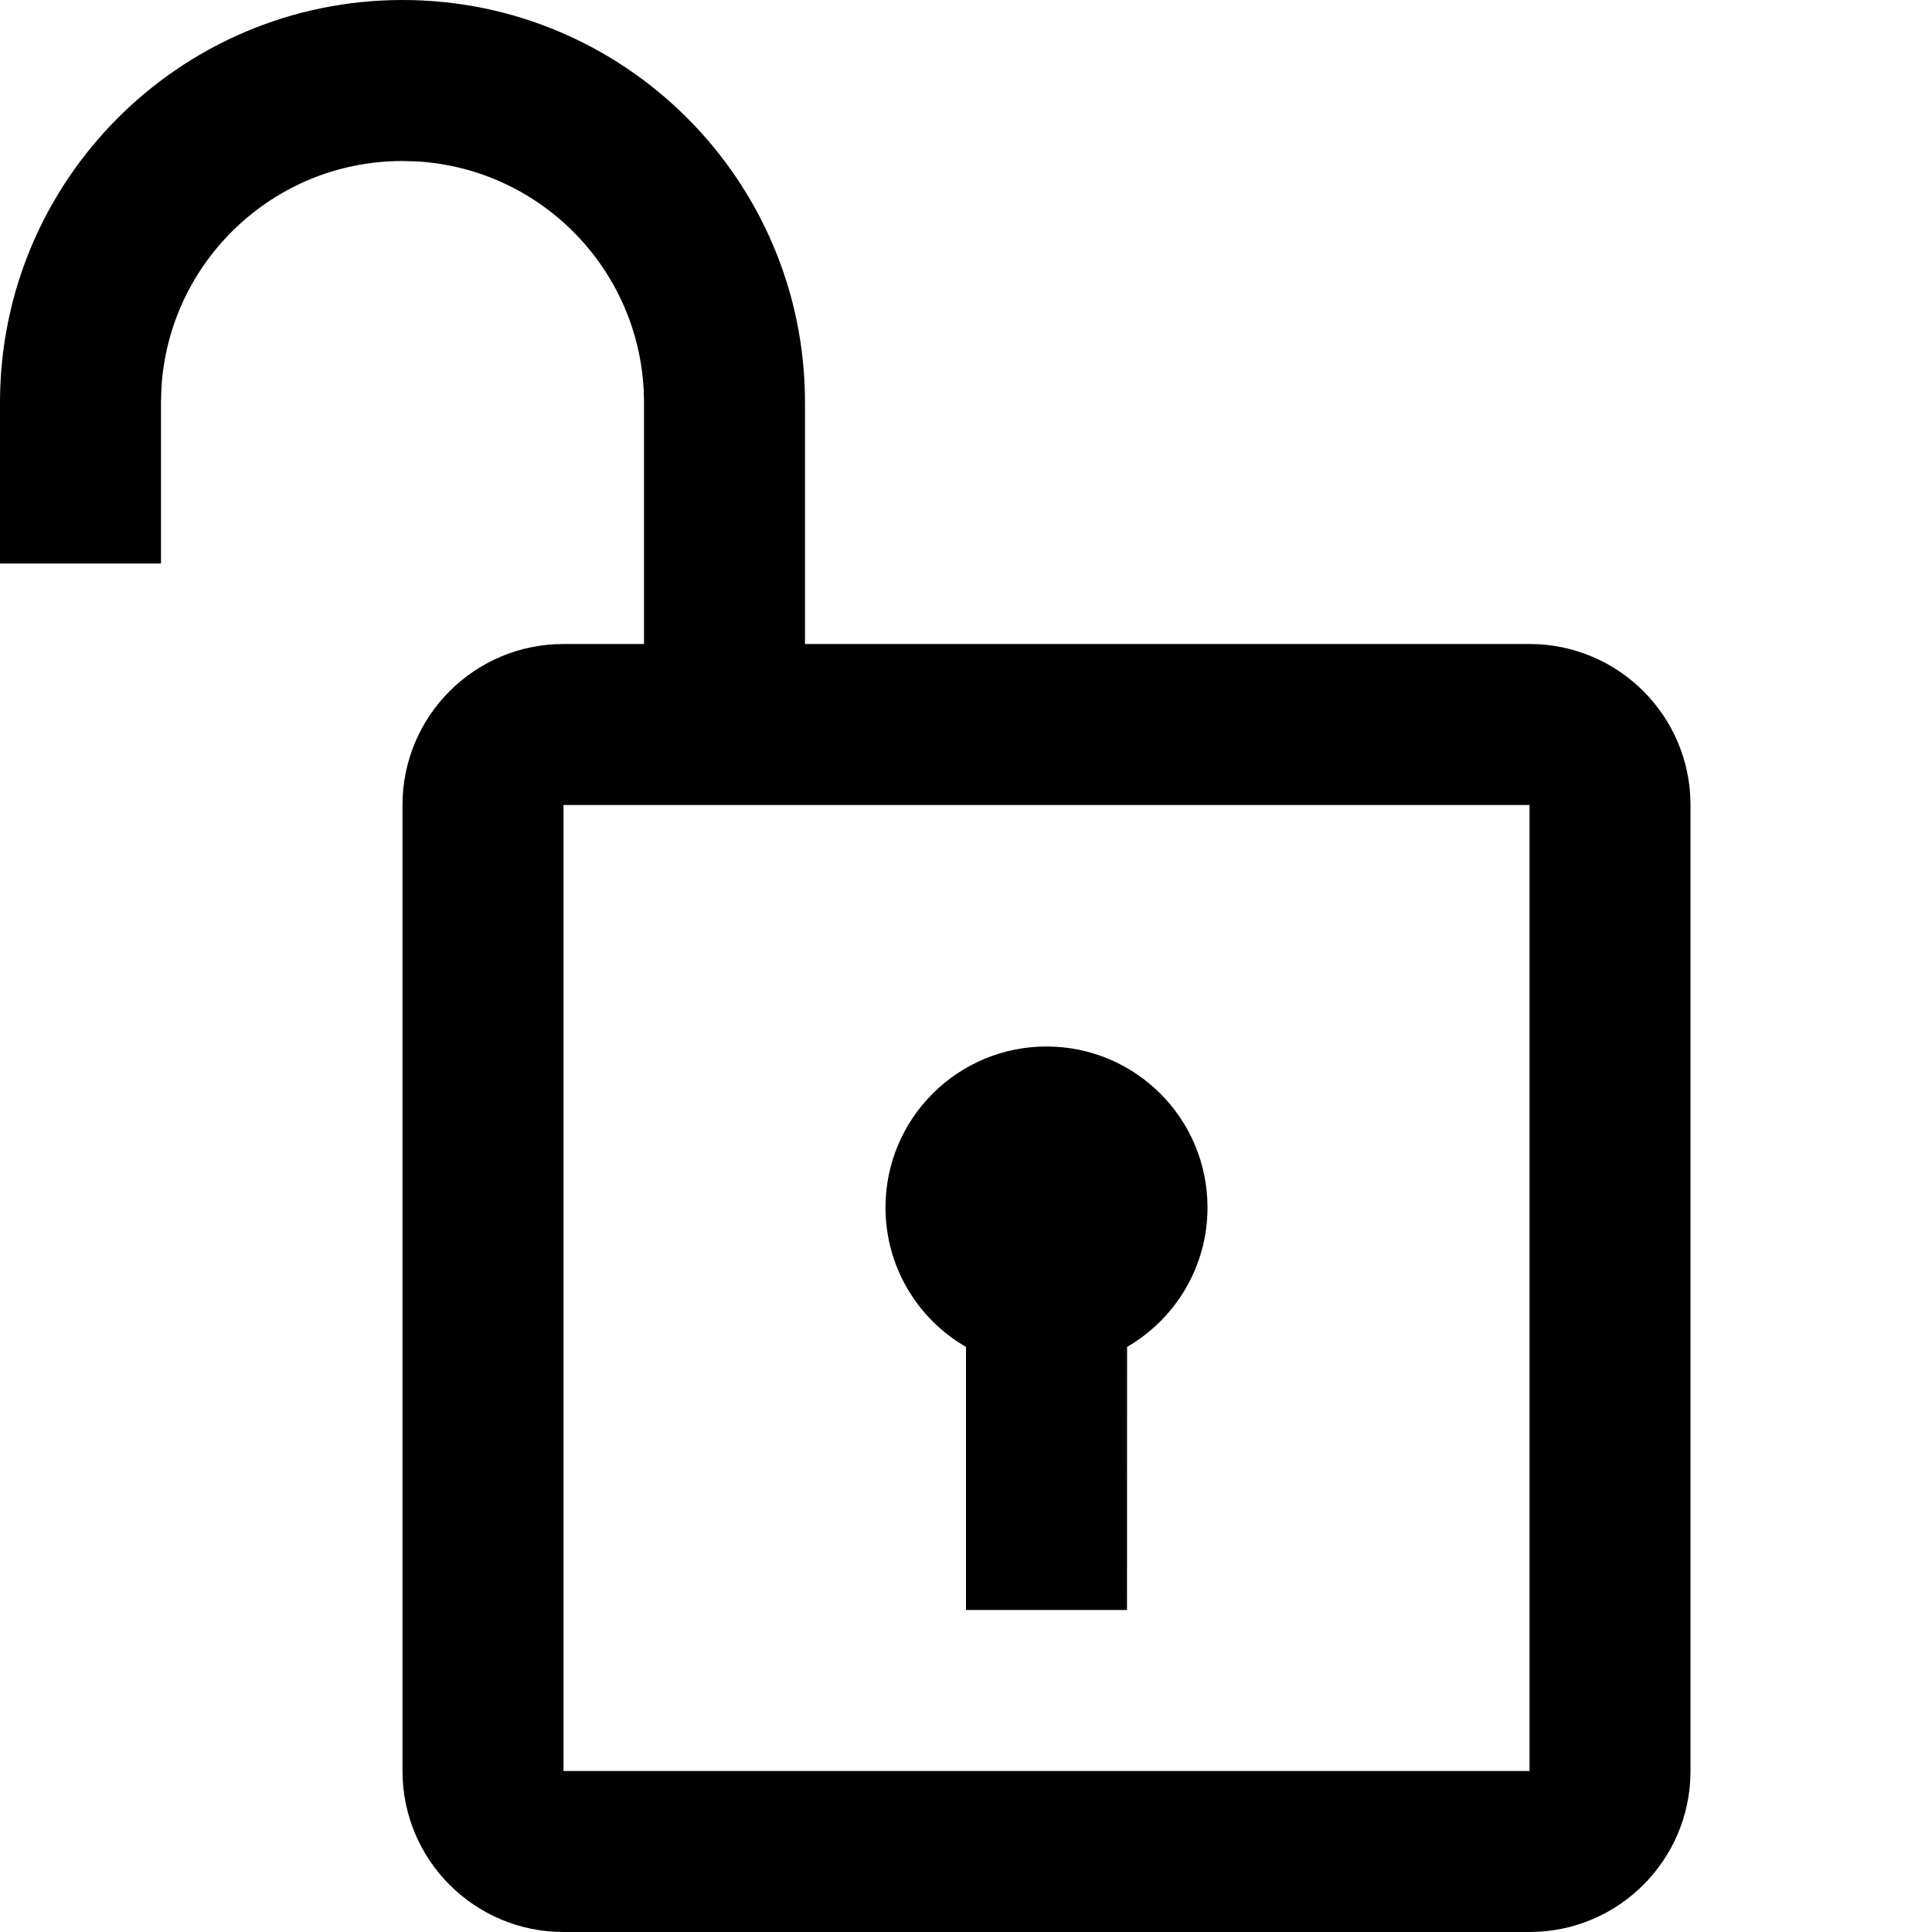
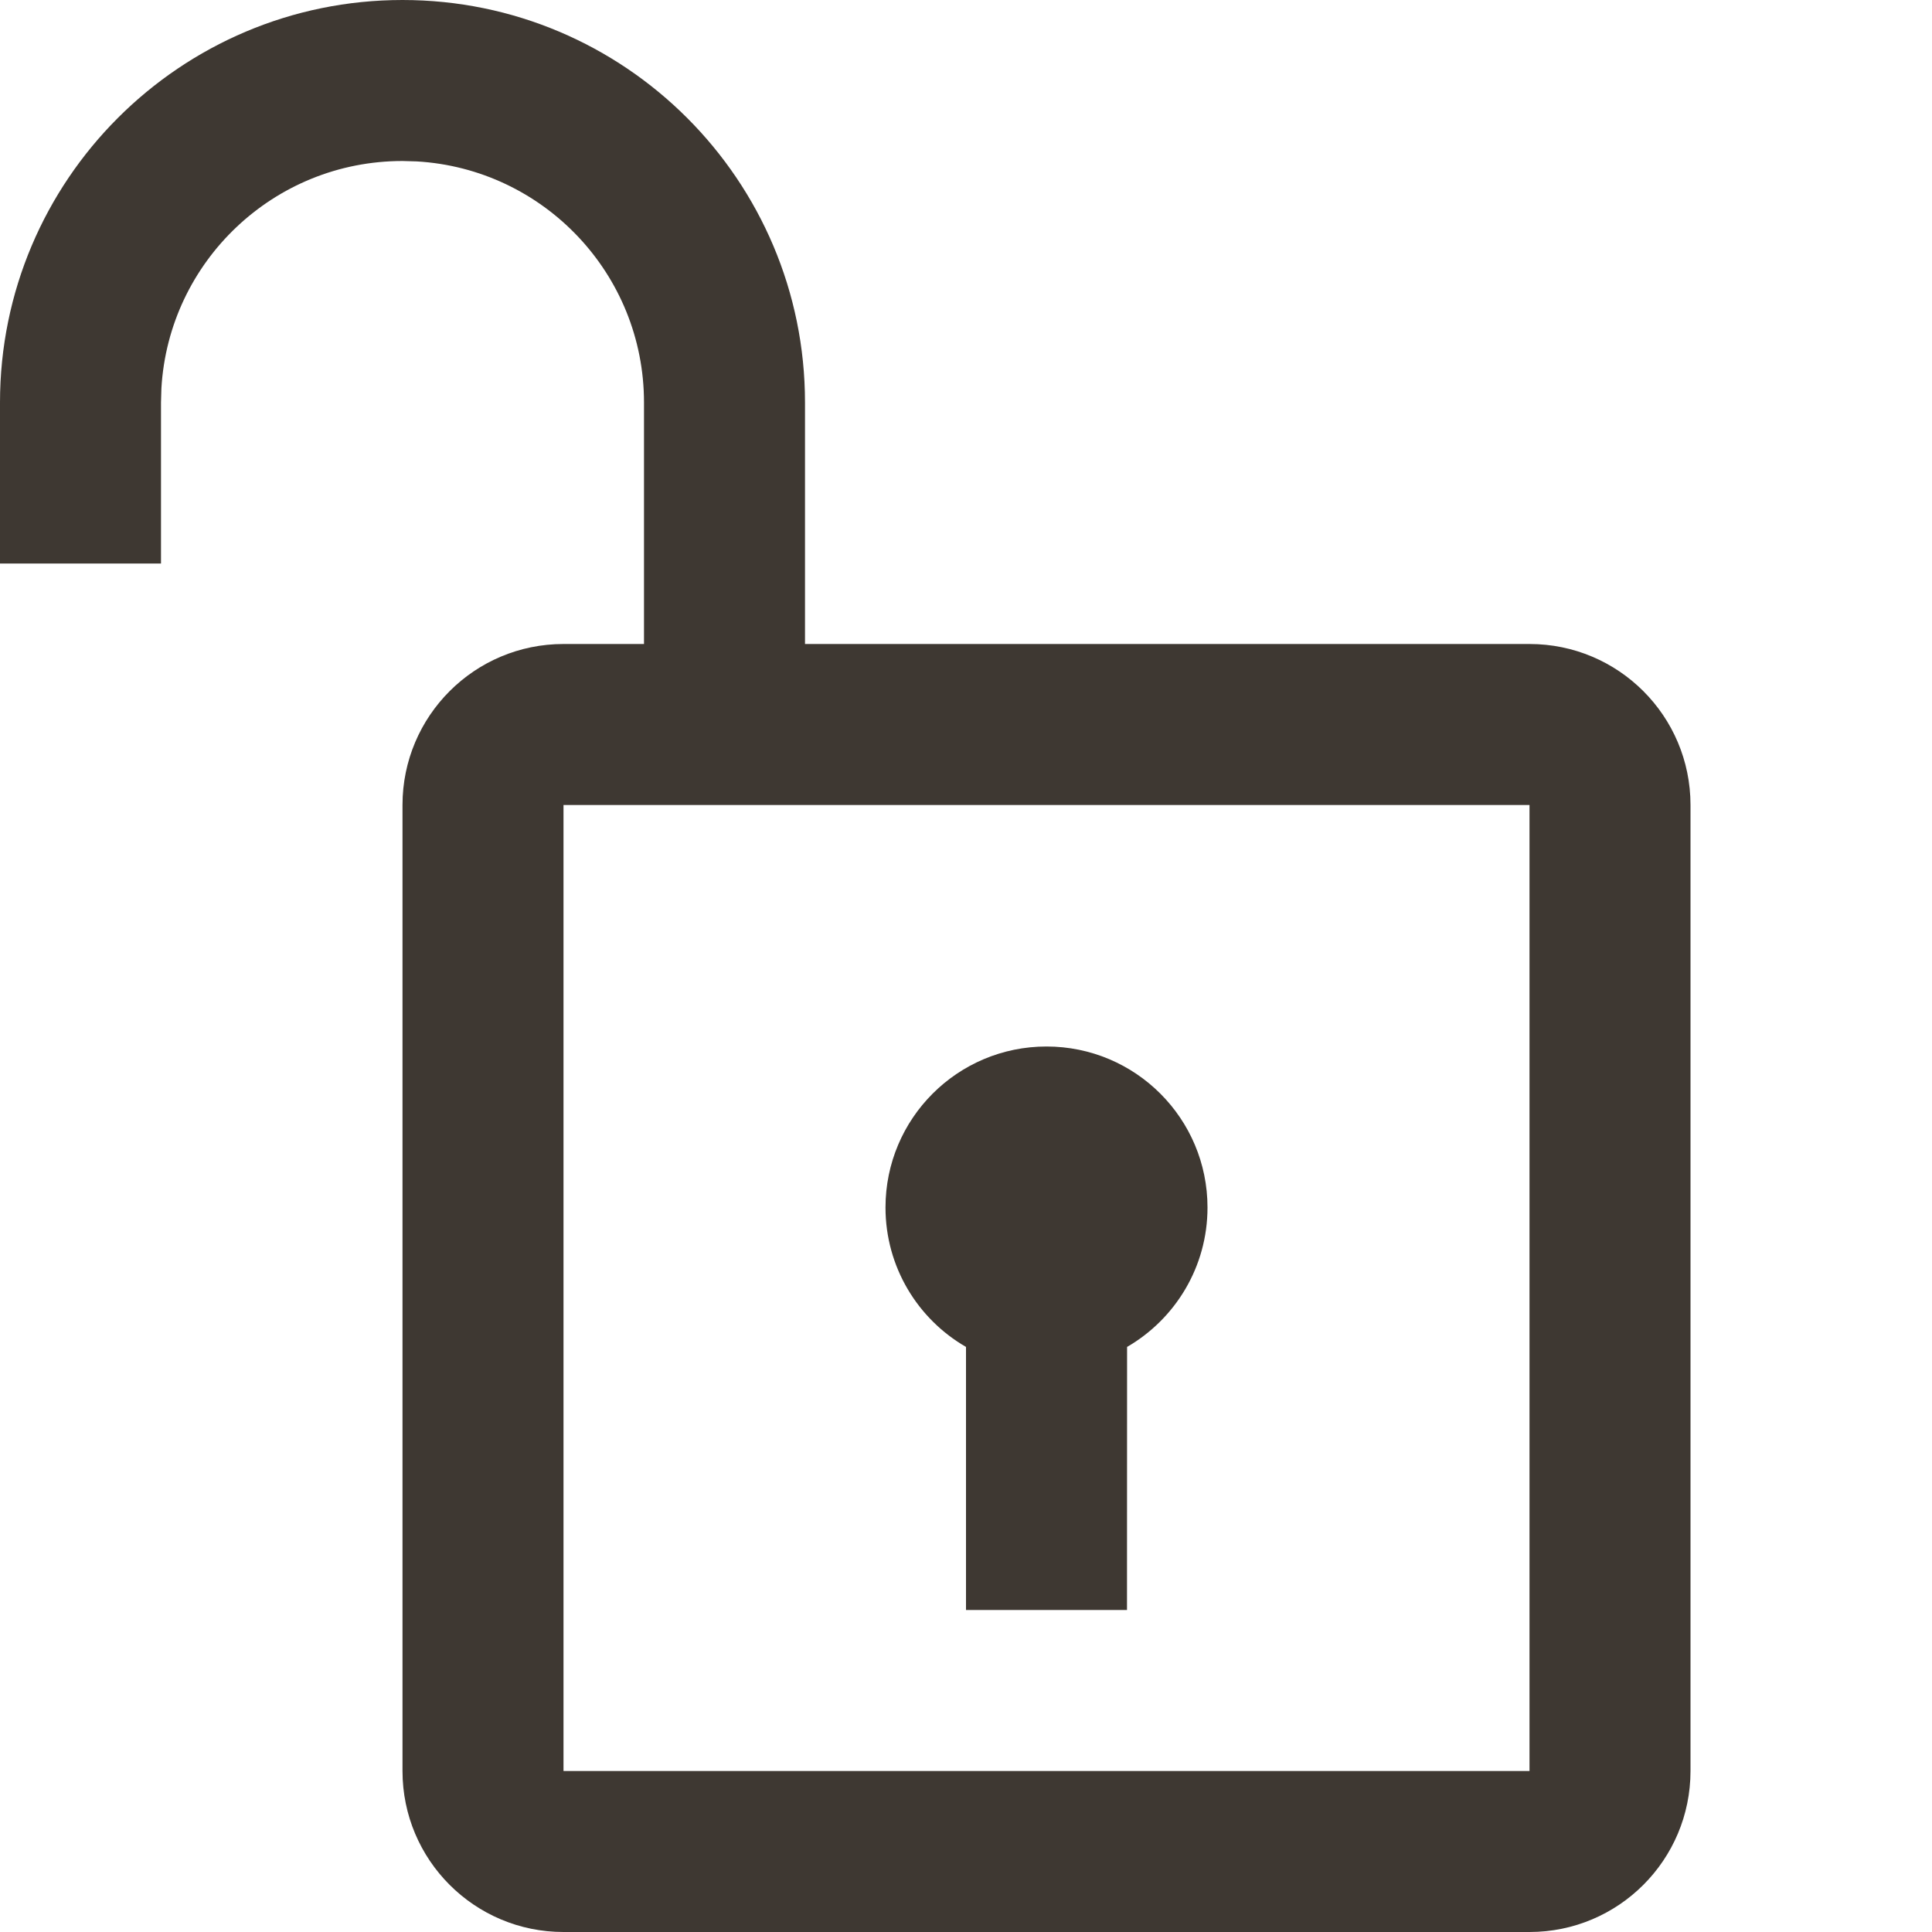
- <svg xmlns="http://www.w3.org/2000/svg" width="1em" height="1em" viewBox="0 0 24 24" fill="none">
-   <path fill-rule="evenodd" clip-rule="evenodd" d="M5 0C7.761 0 10 2.239 10 5V8H19C20.105 8 21 8.895 21 10V22C21 23.105 20.105 24 19 24H7C5.895 24 5 23.105 5 22V10C5 8.895 5.895 8 7 8H8V5C8 3.402 6.751 2.096 5.176 2.005L5 2C3.402 2 2.096 3.249 2.005 4.824L2 5V7H0V5C0 2.239 2.239 0 5 0ZM19 10H7V22H19V10ZM13 13C14.105 13 15 13.895 15 15C15 15.74 14.598 16.386 14.001 16.732L14 20H12L12 16.732C11.402 16.387 11 15.74 11 15C11 13.895 11.895 13 13 13Z" fill="currentColor" />
+ <svg xmlns="http://www.w3.org/2000/svg" width="24" height="24" viewBox="0 0 24 24" fill="none">
+   <path fill-rule="evenodd" clip-rule="evenodd" d="M5 0C7.761 0 10 2.239 10 5V8H19C20.105 8 21 8.895 21 10V22C21 23.105 20.105 24 19 24H7C5.895 24 5 23.105 5 22V10C5 8.895 5.895 8 7 8H8V5C8 3.402 6.751 2.096 5.176 2.005L5 2C3.402 2 2.096 3.249 2.005 4.824L2 5V7H0V5C0 2.239 2.239 0 5 0ZM19 10H7V22H19V10ZM13 13C14.105 13 15 13.895 15 15C15 15.74 14.598 16.386 14.001 16.732L14 20H12L12 16.732C11.402 16.387 11 15.74 11 15C11 13.895 11.895 13 13 13Z" fill="#3E3832" />
</svg>
